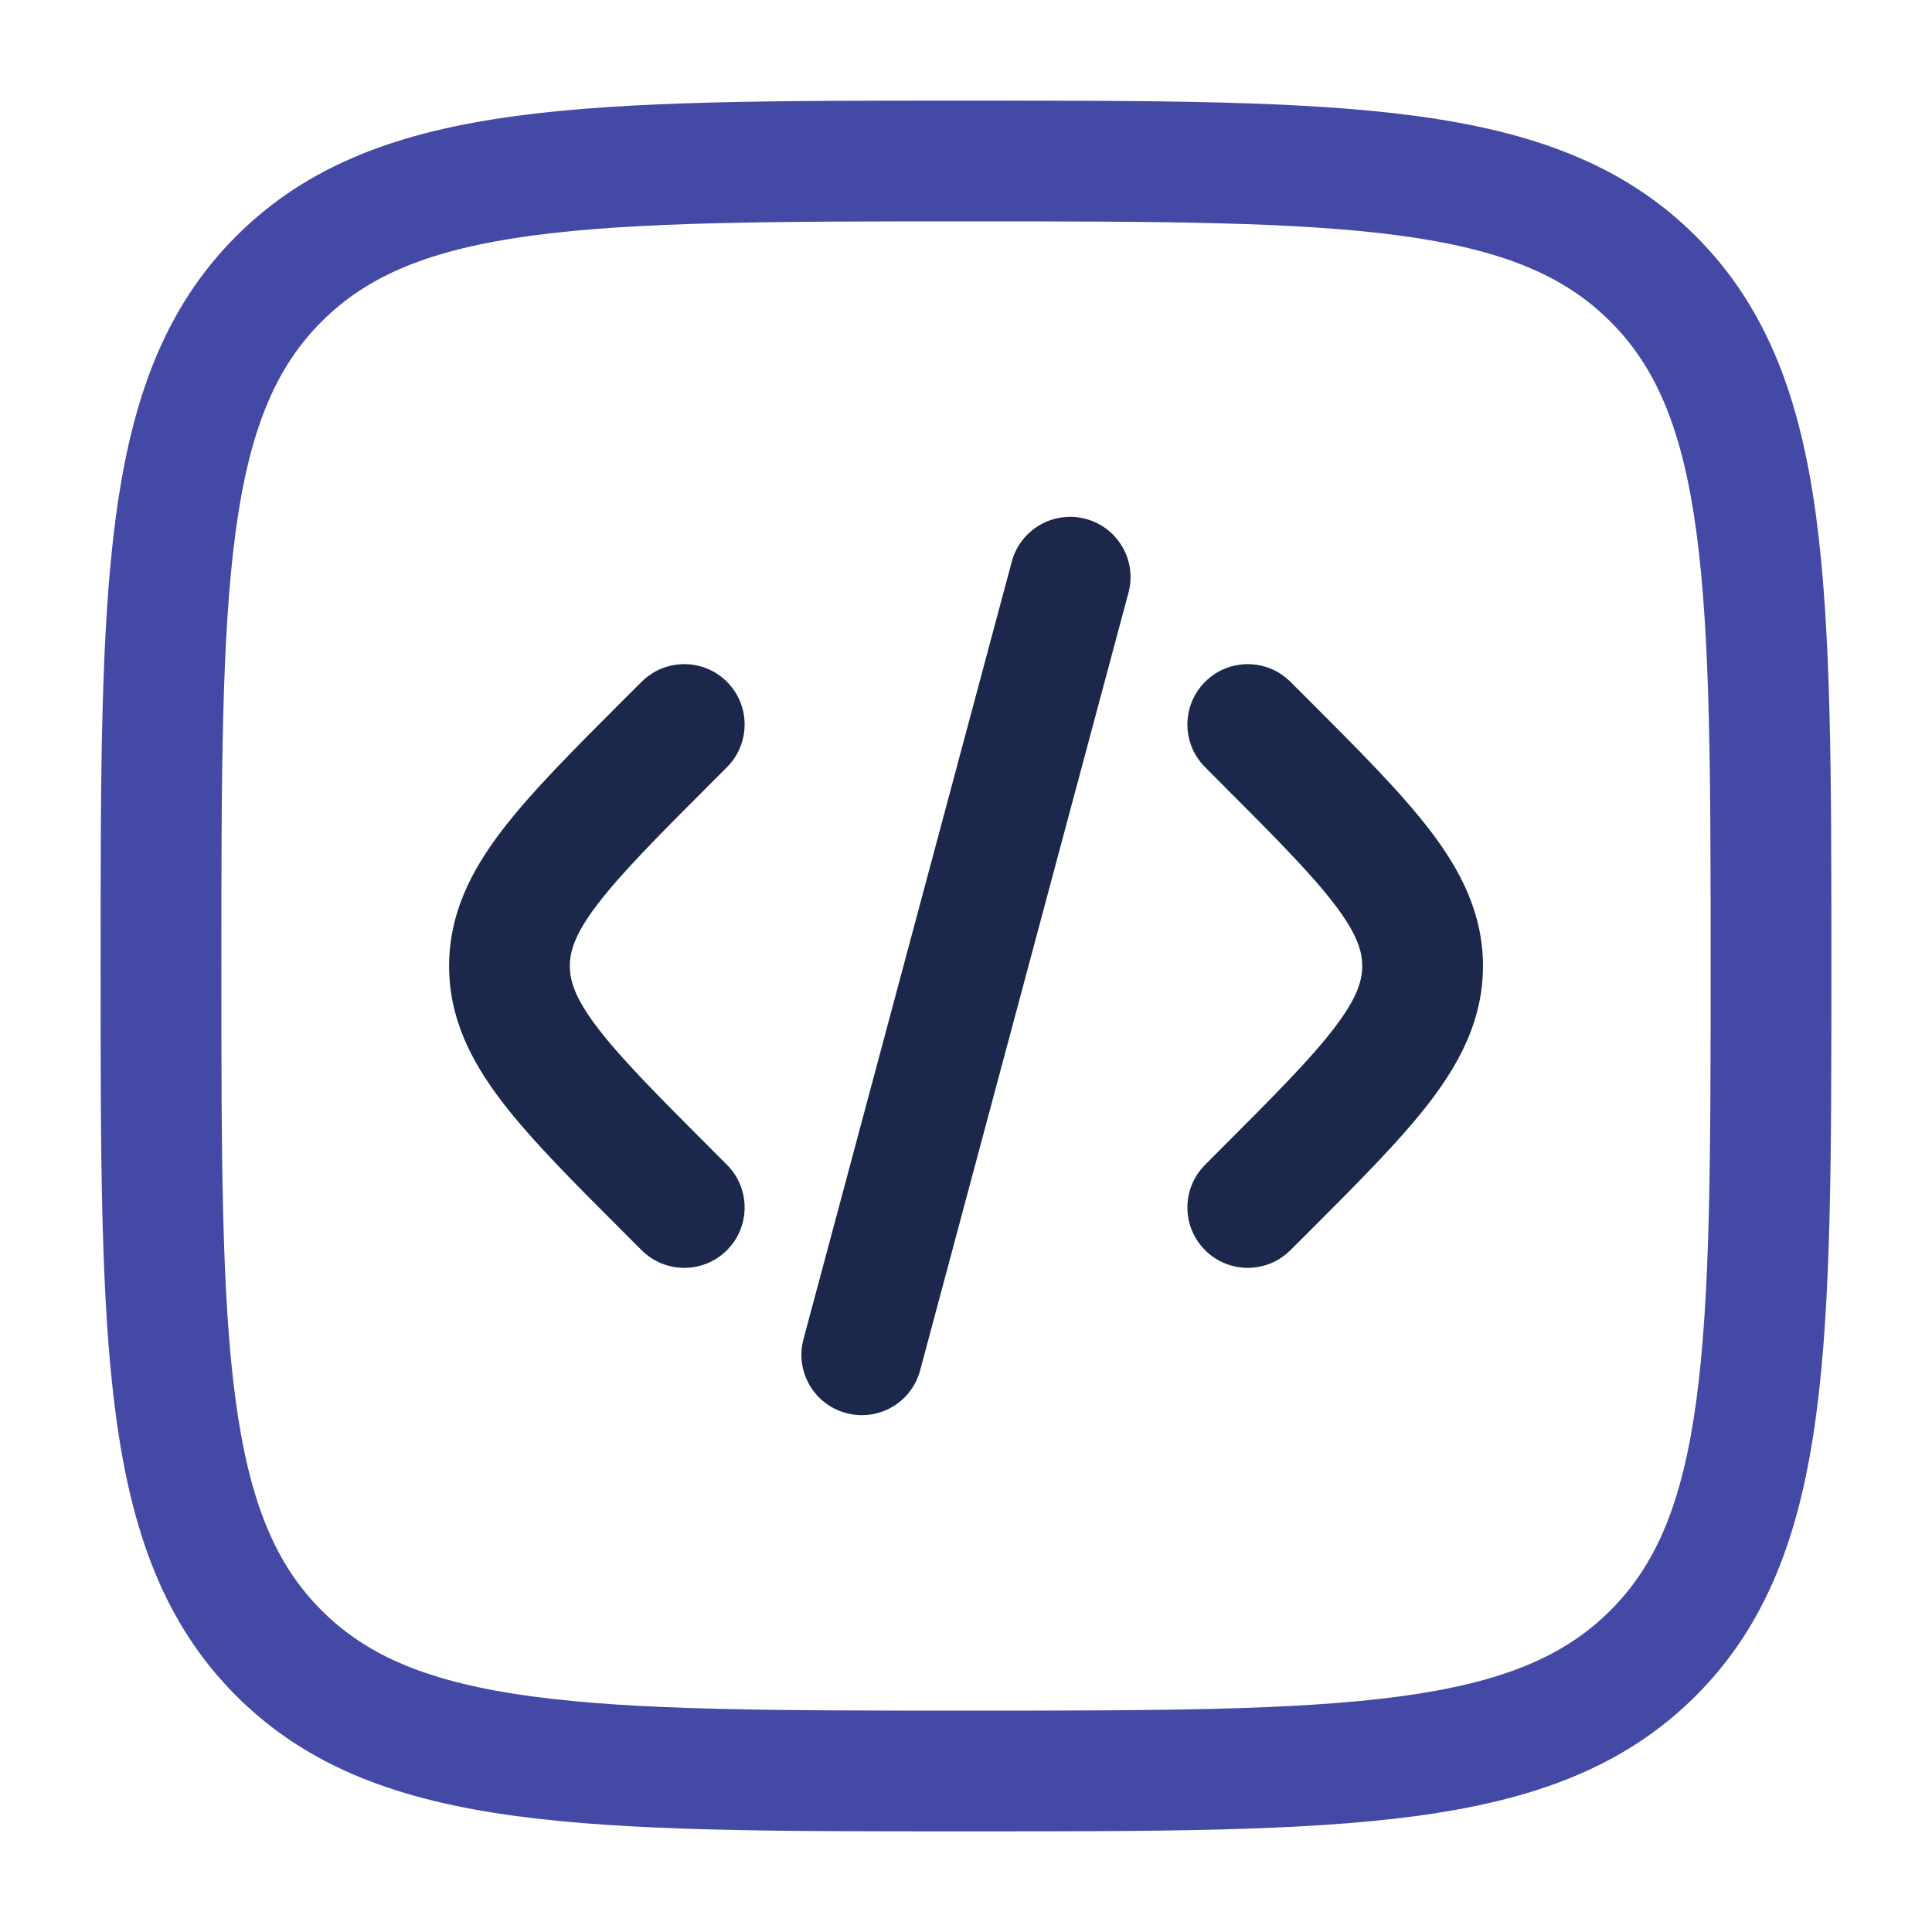
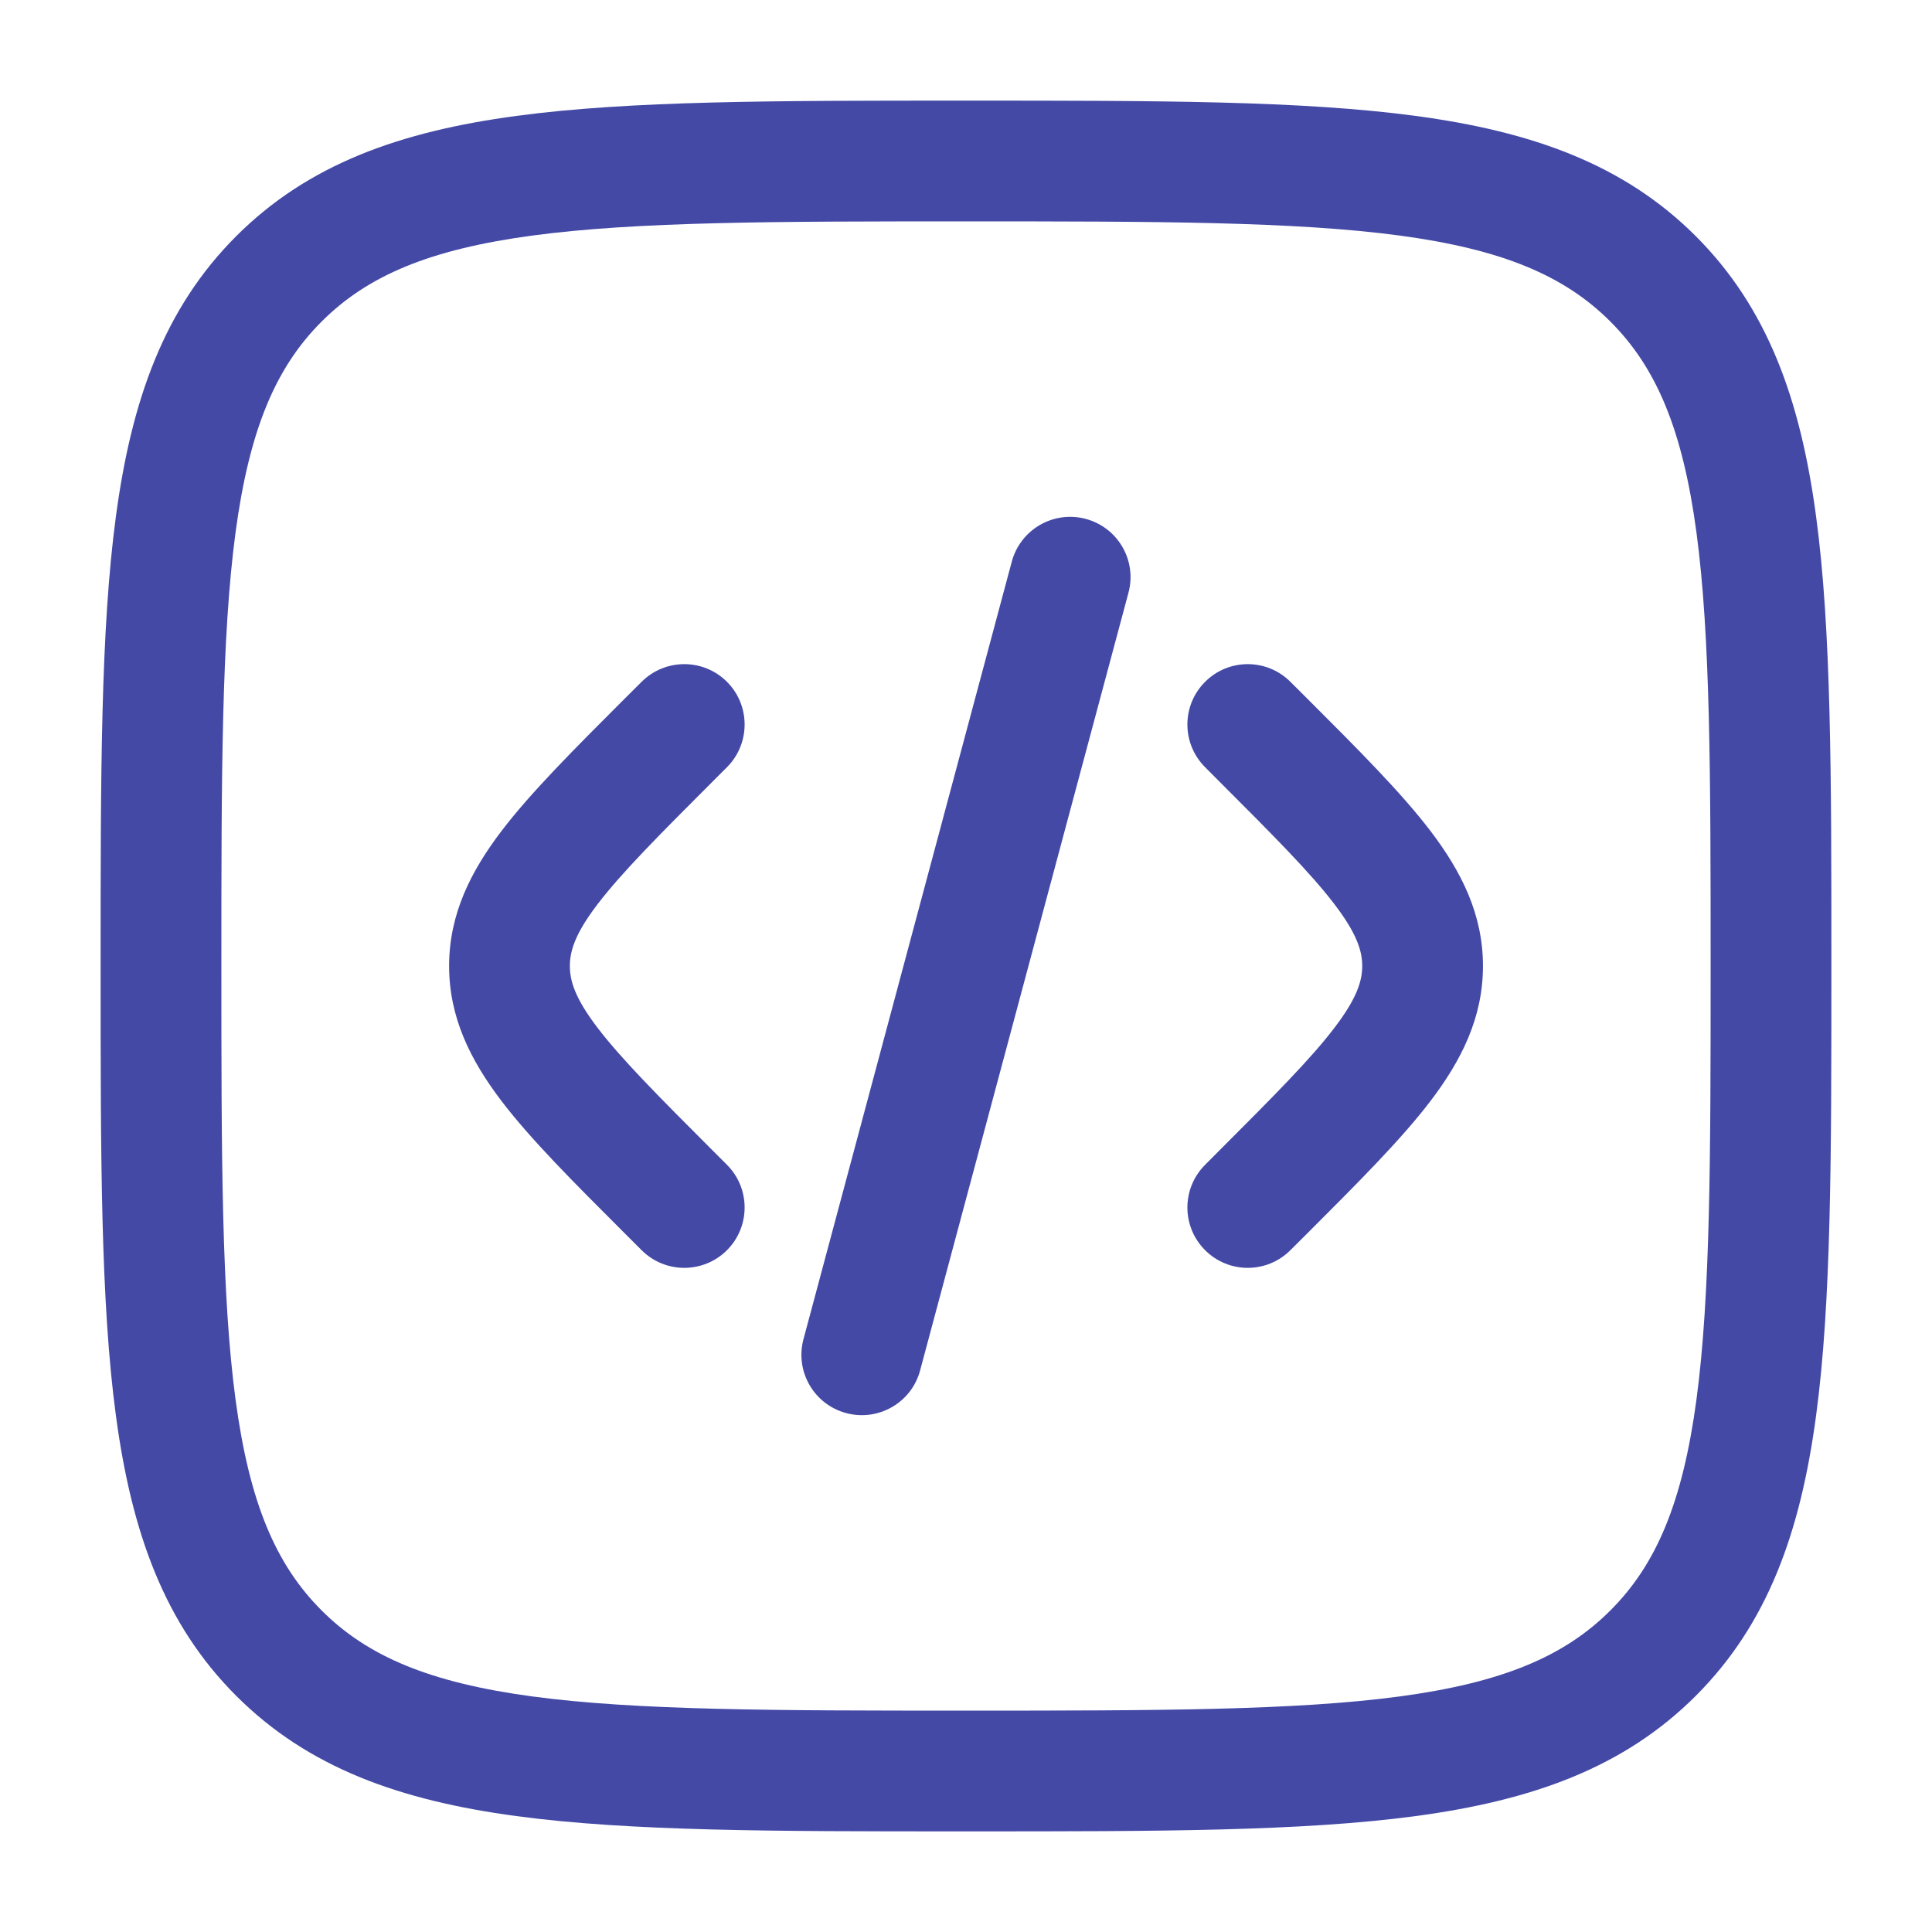
<svg xmlns="http://www.w3.org/2000/svg" width="800px" height="800px" viewBox="0 0 24 24" fill="none">
-   <path d="M14.018 7.364C14.126 6.964 13.888 6.553 13.488 6.446C13.088 6.339 12.677 6.576 12.569 6.976L9.981 16.636C9.874 17.036 10.111 17.447 10.512 17.554C10.912 17.661 11.323 17.424 11.43 17.024L14.018 7.364Z" fill="#1C274C" />
-   <path d="M16.03 8.47C15.737 8.177 15.263 8.177 14.97 8.47C14.677 8.763 14.677 9.237 14.97 9.53L15.141 9.702C15.823 10.384 16.28 10.843 16.575 11.23C16.858 11.6 16.922 11.816 16.922 12C16.922 12.184 16.858 12.4 16.575 12.77C16.28 13.157 15.823 13.616 15.141 14.298L14.97 14.47C14.677 14.763 14.677 15.237 14.97 15.53C15.263 15.823 15.737 15.823 16.03 15.53L16.239 15.322C16.874 14.687 17.404 14.157 17.768 13.68C18.152 13.176 18.422 12.644 18.422 12C18.422 11.356 18.152 10.824 17.768 10.32C17.404 9.843 16.874 9.313 16.239 8.678L16.03 8.47Z" fill="#1C274C" />
-   <path d="M7.97 8.47C8.263 8.177 8.738 8.177 9.031 8.47C9.323 8.763 9.323 9.237 9.031 9.53L8.859 9.702C8.177 10.384 7.721 10.843 7.425 11.23C7.142 11.6 7.079 11.816 7.079 12C7.079 12.184 7.142 12.4 7.425 12.77C7.721 13.157 8.177 13.616 8.859 14.298L9.031 14.47C9.323 14.763 9.323 15.237 9.031 15.53C8.738 15.823 8.263 15.823 7.97 15.53L7.762 15.322C7.126 14.687 6.596 14.157 6.232 13.68C5.848 13.176 5.579 12.644 5.579 12C5.579 11.356 5.848 10.824 6.232 10.32C6.596 9.843 7.126 9.313 7.761 8.678L7.97 8.47Z" fill="#1C274C" />
+   <path d="M14.018 7.364C14.126 6.964 13.888 6.553 13.488 6.446C13.088 6.339 12.677 6.576 12.569 6.976L9.981 16.636C9.874 17.036 10.111 17.447 10.512 17.554C10.912 17.661 11.323 17.424 11.43 17.024L14.018 7.364Z" fill="#4449a6" />
+   <path d="M16.03 8.47C15.737 8.177 15.263 8.177 14.97 8.47C14.677 8.763 14.677 9.237 14.97 9.53L15.141 9.702C15.823 10.384 16.28 10.843 16.575 11.23C16.858 11.6 16.922 11.816 16.922 12C16.922 12.184 16.858 12.4 16.575 12.77C16.28 13.157 15.823 13.616 15.141 14.298L14.97 14.47C14.677 14.763 14.677 15.237 14.97 15.53C15.263 15.823 15.737 15.823 16.03 15.53L16.239 15.322C16.874 14.687 17.404 14.157 17.768 13.68C18.152 13.176 18.422 12.644 18.422 12C18.422 11.356 18.152 10.824 17.768 10.32C17.404 9.843 16.874 9.313 16.239 8.678L16.03 8.47Z" fill="#4449a6" />
+   <path d="M7.97 8.47C8.263 8.177 8.738 8.177 9.031 8.47C9.323 8.763 9.323 9.237 9.031 9.53L8.859 9.702C8.177 10.384 7.721 10.843 7.425 11.23C7.142 11.6 7.079 11.816 7.079 12C7.079 12.184 7.142 12.4 7.425 12.77C7.721 13.157 8.177 13.616 8.859 14.298L9.031 14.47C9.323 14.763 9.323 15.237 9.031 15.53C8.738 15.823 8.263 15.823 7.97 15.53L7.762 15.322C7.126 14.687 6.596 14.157 6.232 13.68C5.848 13.176 5.579 12.644 5.579 12C5.579 11.356 5.848 10.824 6.232 10.32C6.596 9.843 7.126 9.313 7.761 8.678L7.97 8.47Z" fill="#4449a6" />
  <path fill-rule="evenodd" clip-rule="evenodd" d="M11.943 1.25C9.634 1.25 7.825 1.25 6.414 1.44C4.969 1.634 3.829 2.039 2.934 2.934C2.039 3.829 1.634 4.969 1.44 6.414C1.25 7.825 1.25 9.634 1.25 11.943V12.057C1.25 14.366 1.25 16.175 1.44 17.586C1.634 19.031 2.039 20.171 2.934 21.066C3.829 21.961 4.969 22.366 6.414 22.56C7.825 22.75 9.634 22.75 11.943 22.75H12.057C14.366 22.75 16.175 22.75 17.586 22.56C19.031 22.366 20.171 21.961 21.066 21.066C21.961 20.171 22.366 19.031 22.56 17.586C22.75 16.175 22.75 14.366 22.75 12.057V11.943C22.75 9.634 22.75 7.825 22.56 6.414C22.366 4.969 21.961 3.829 21.066 2.934C20.171 2.039 19.031 1.634 17.586 1.44C16.175 1.25 14.366 1.25 12.057 1.25H11.943ZM3.995 3.995C4.564 3.425 5.335 3.098 6.614 2.926C7.914 2.752 9.622 2.75 12 2.75C14.378 2.75 16.086 2.752 17.386 2.926C18.665 3.098 19.436 3.425 20.005 3.995C20.575 4.564 20.902 5.335 21.074 6.614C21.248 7.914 21.25 9.622 21.25 12C21.25 14.378 21.248 16.086 21.074 17.386C20.902 18.665 20.575 19.436 20.005 20.005C19.436 20.575 18.665 20.902 17.386 21.074C16.086 21.248 14.378 21.25 12 21.25C9.622 21.25 7.914 21.248 6.614 21.074C5.335 20.902 4.564 20.575 3.995 20.005C3.425 19.436 3.098 18.665 2.926 17.386C2.752 16.086 2.75 14.378 2.75 12C2.75 9.622 2.752 7.914 2.926 6.614C3.098 5.335 3.425 4.564 3.995 3.995Z" fill="#4449a6" />
</svg>
